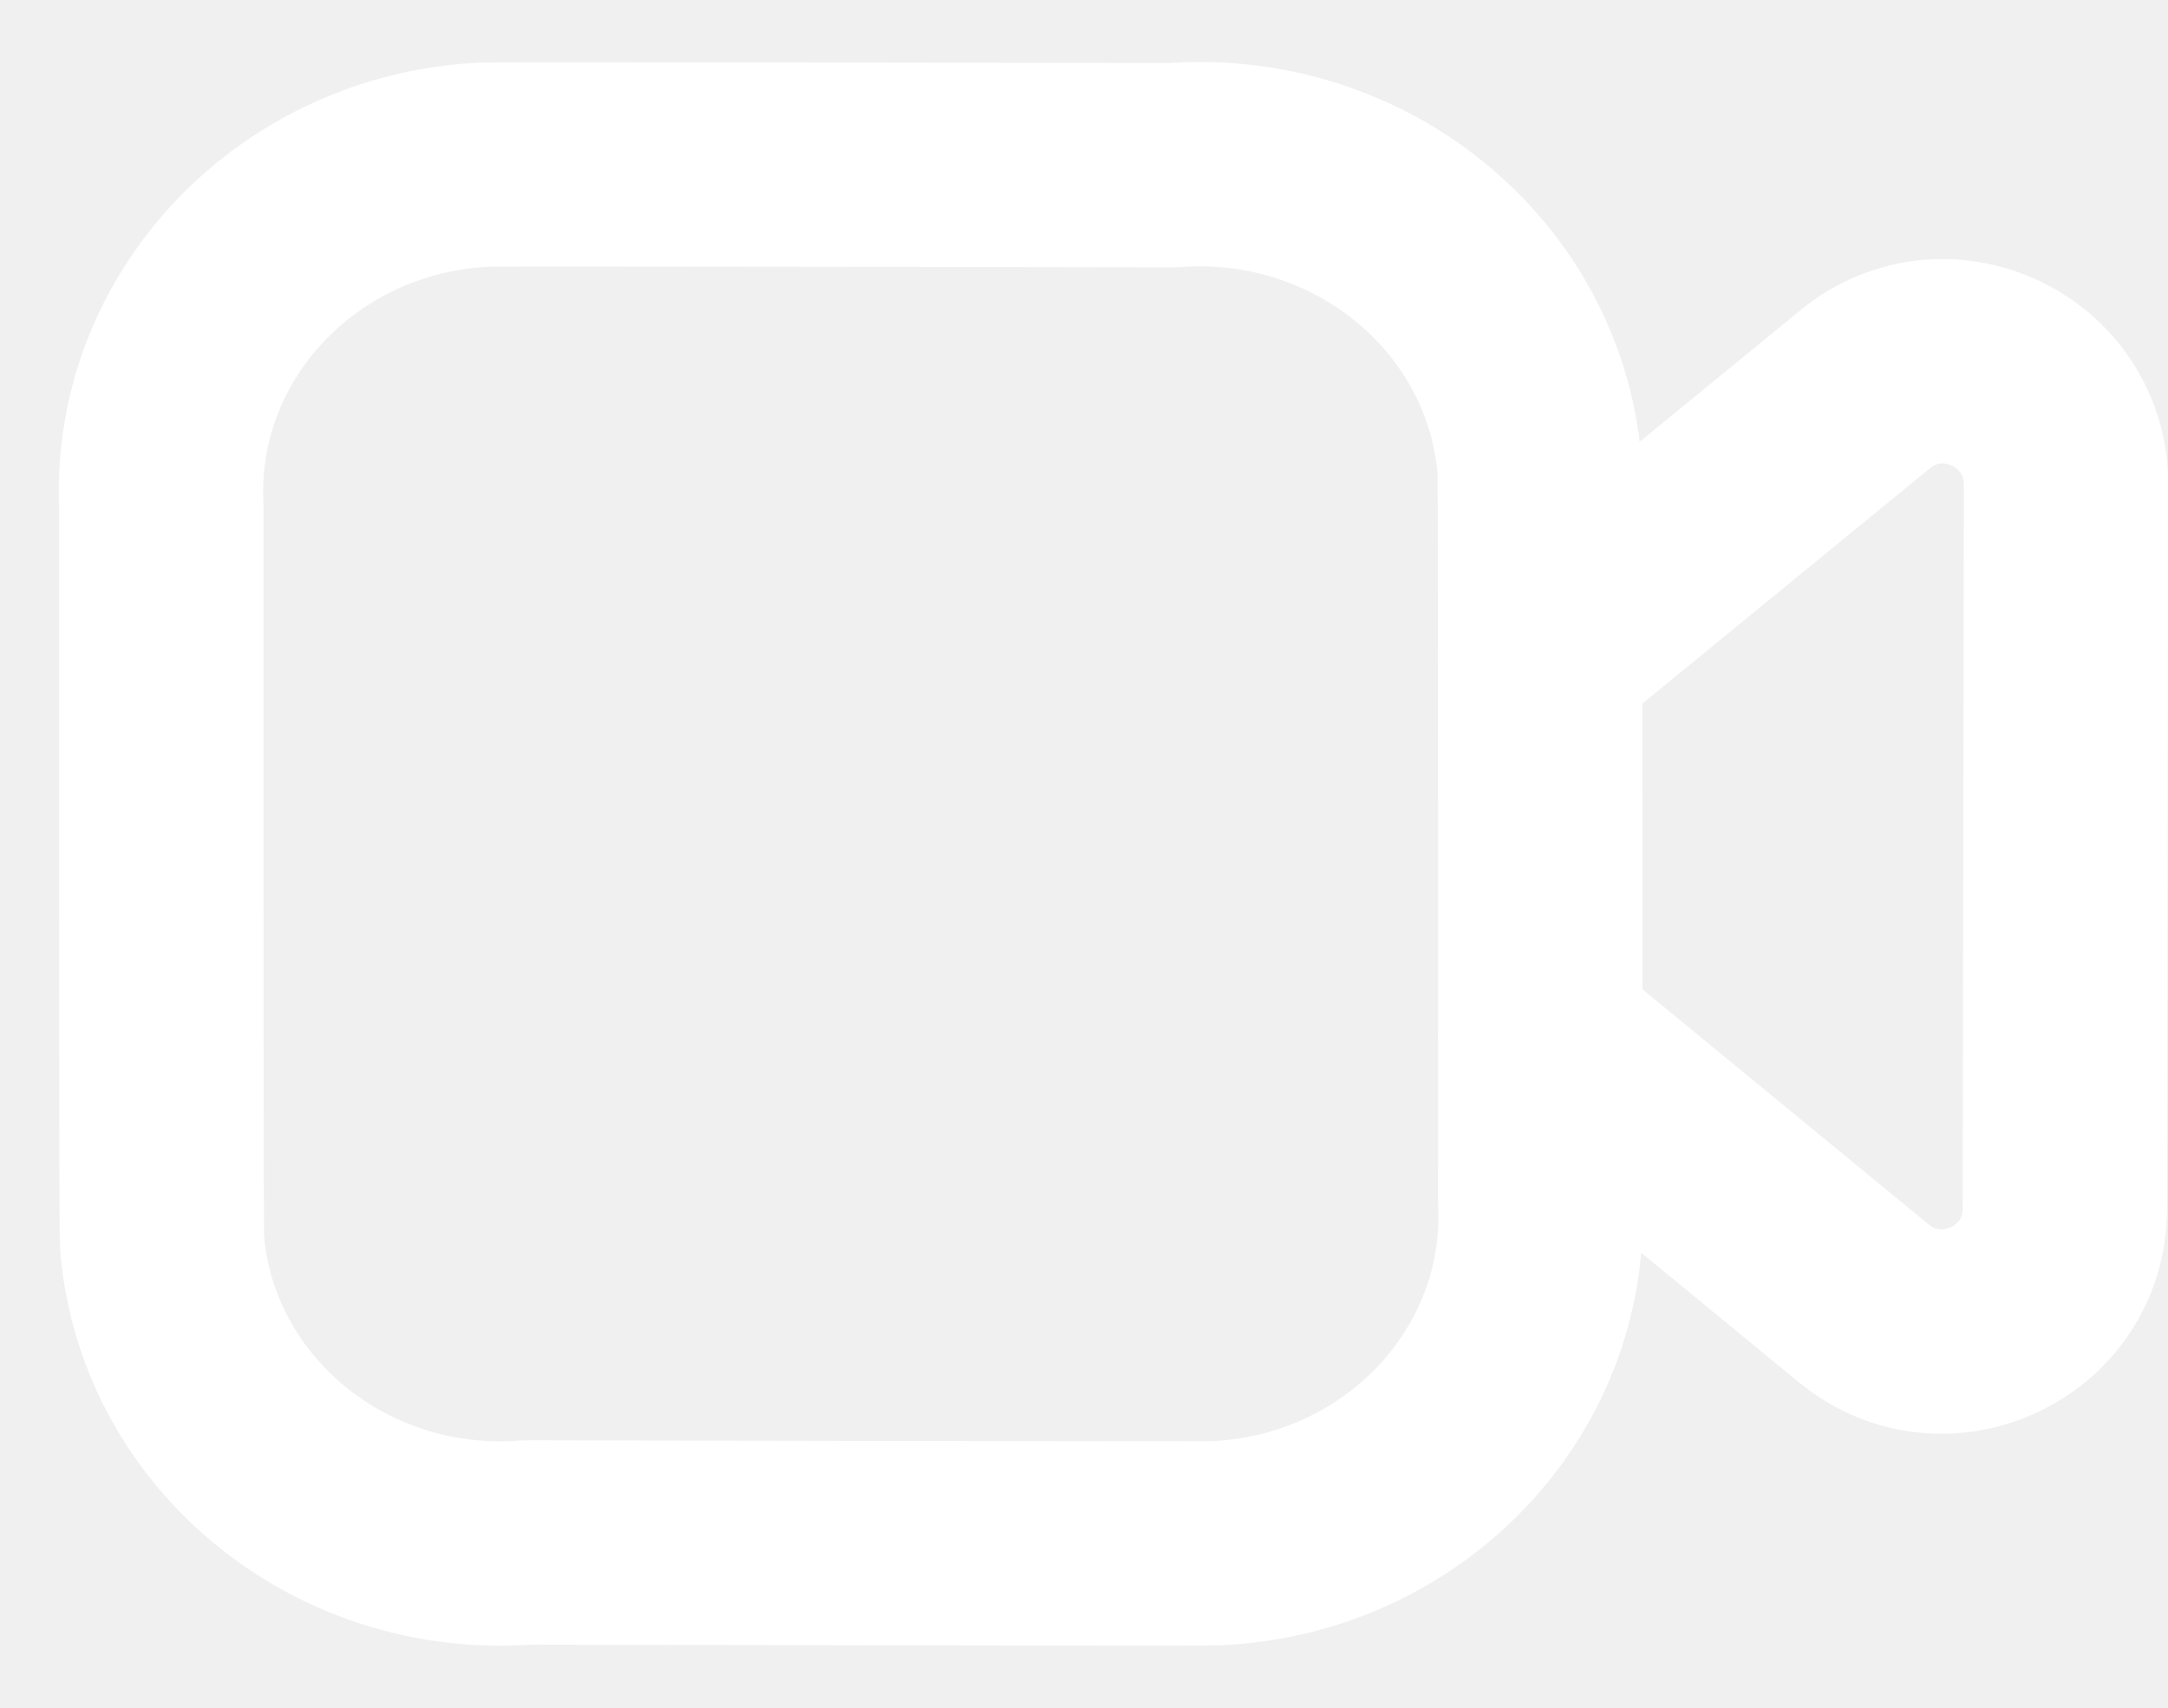
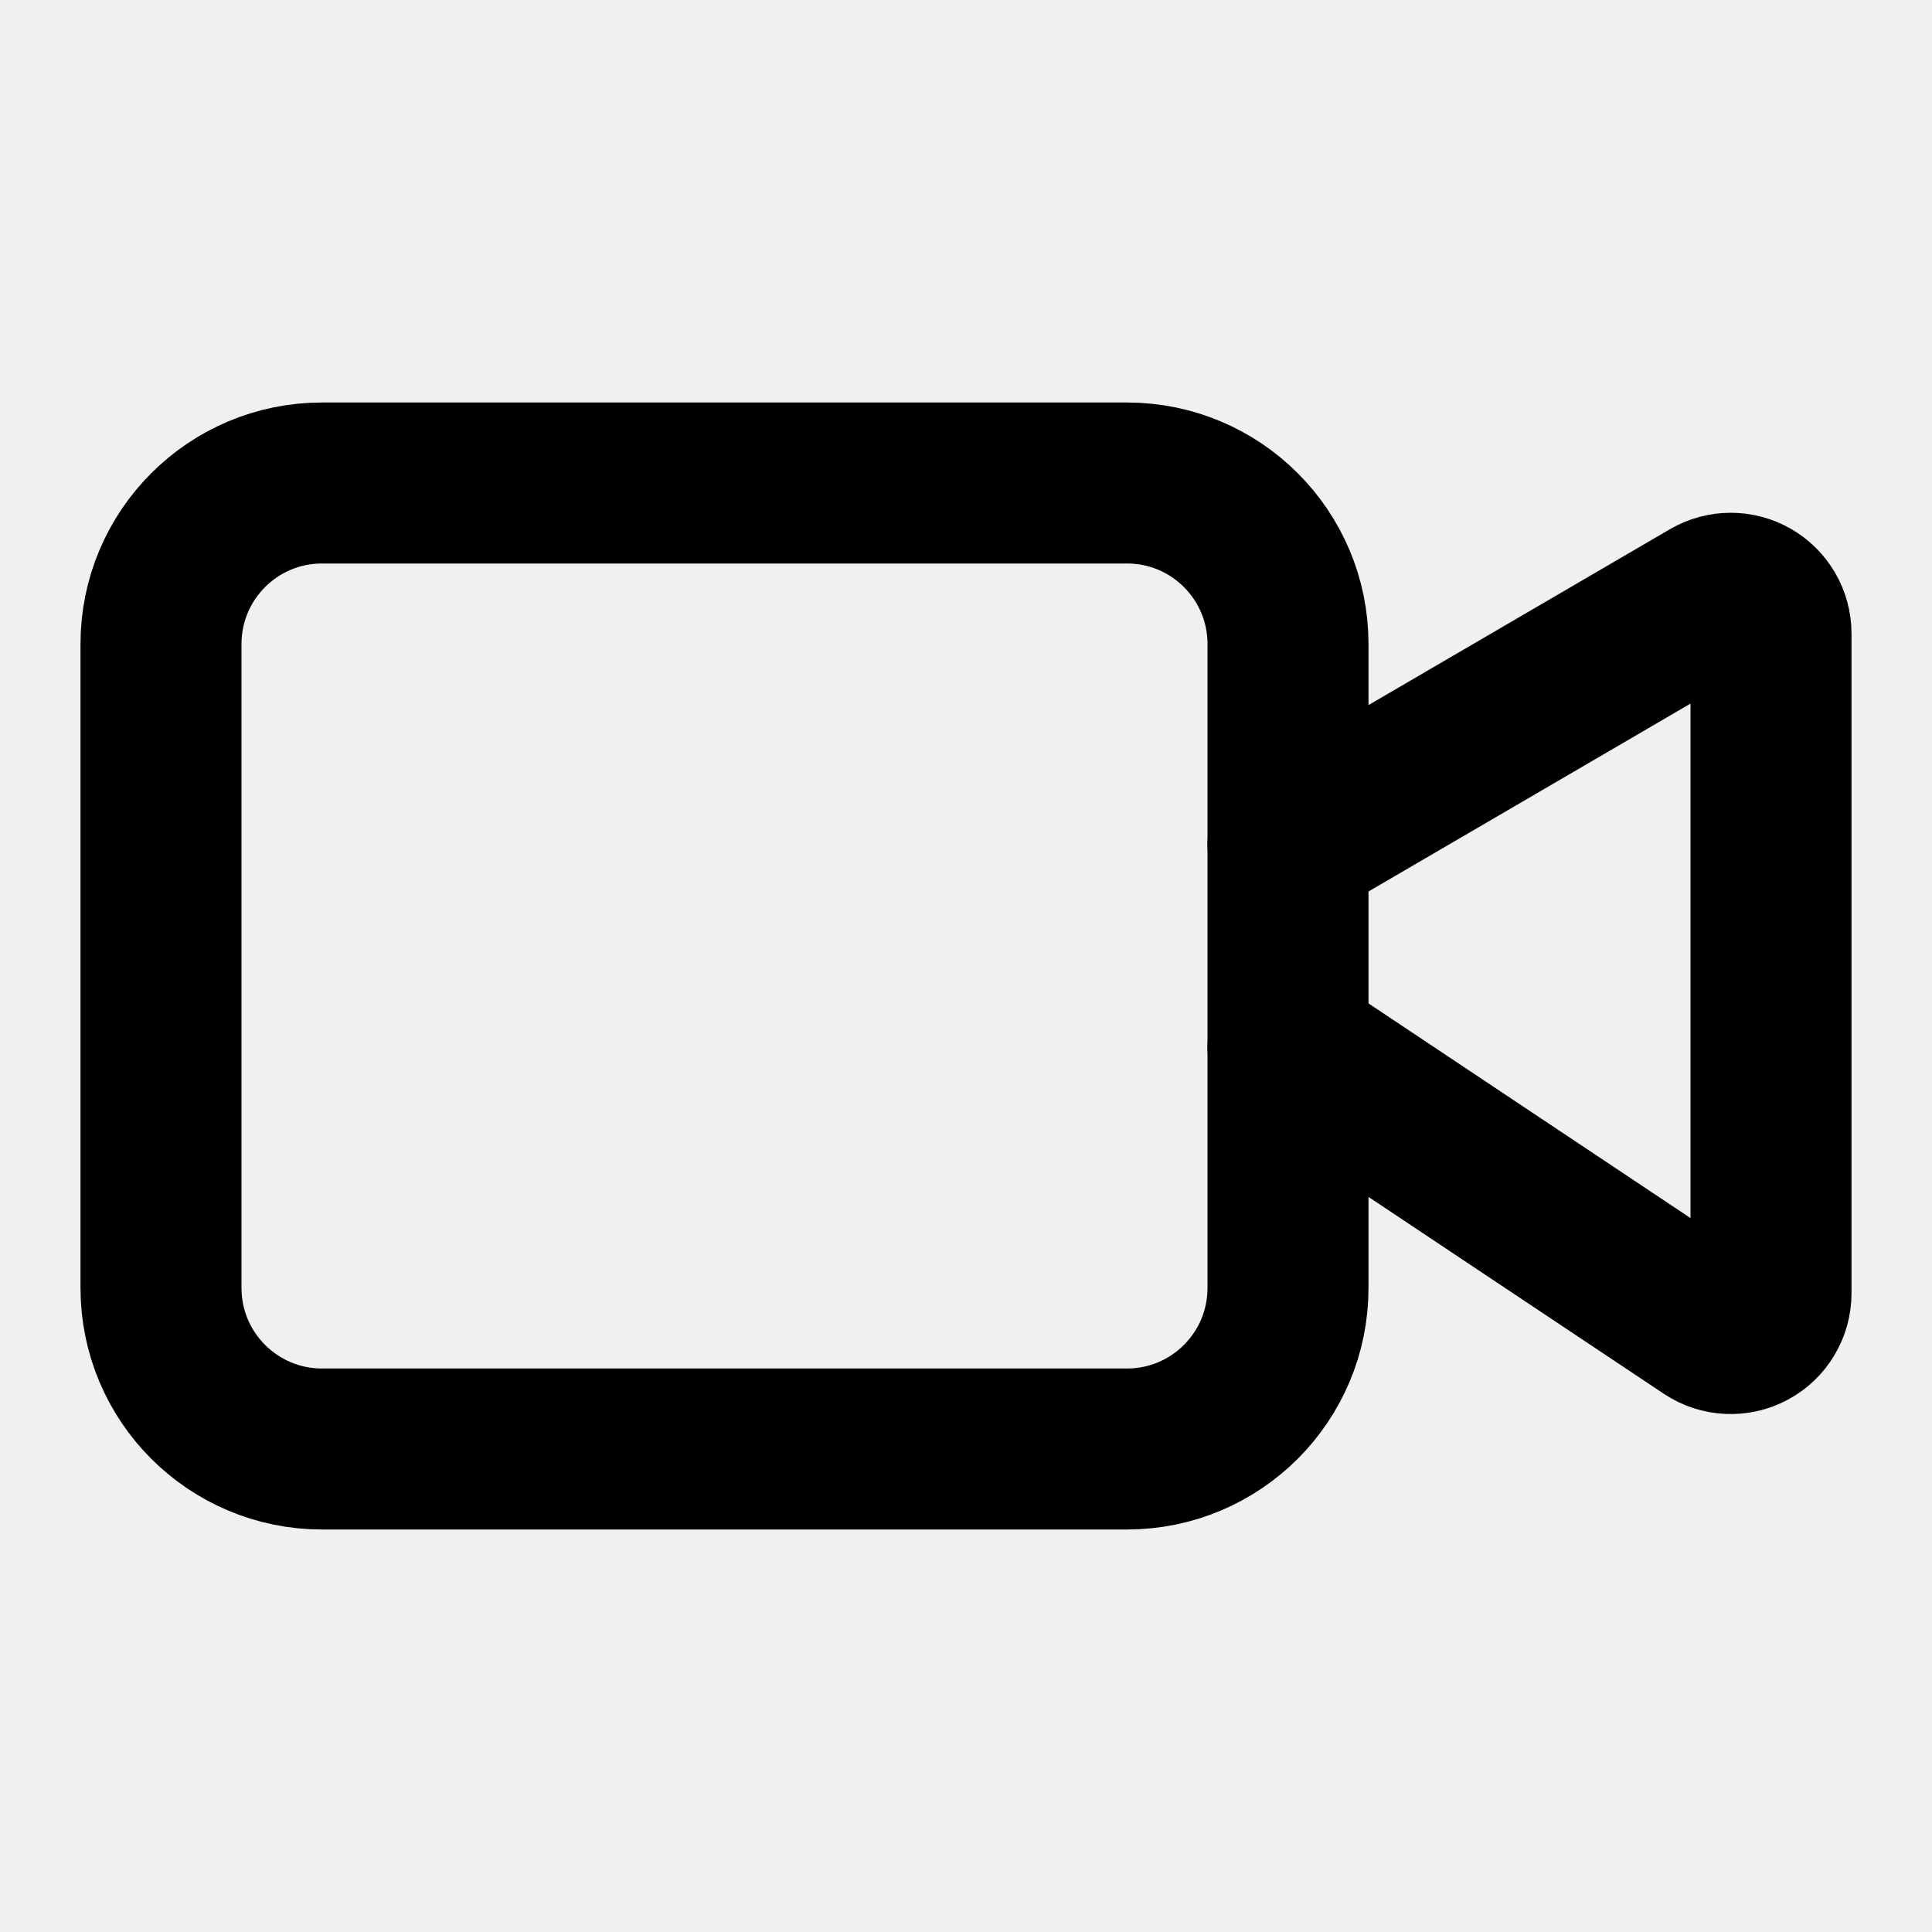
- <svg xmlns="http://www.w3.org/2000/svg" width="33" height="26" viewBox="0 0 33 26" fill="none">
-   <path fill-rule="evenodd" clip-rule="evenodd" d="M23.445 18.307C23.567 21.055 21.349 23.379 18.492 23.496C18.281 23.505 8.023 23.484 8.023 23.484C5.18 23.7 2.692 21.657 2.467 18.919C2.45 18.715 2.455 7.708 2.455 7.708C2.329 4.957 4.544 2.627 7.402 2.506C7.616 2.496 17.86 2.515 17.86 2.515C20.717 2.302 23.213 4.36 23.434 7.111C23.45 7.309 23.445 18.307 23.445 18.307Z" stroke="white" stroke-width="3.111" stroke-linecap="round" stroke-linejoin="round" />
-   <path d="M23.45 9.97L28.39 5.927C29.613 4.925 31.449 5.798 31.448 7.378L31.43 18.401C31.428 19.981 29.591 20.846 28.37 19.844L23.45 15.802" stroke="white" stroke-width="3.111" stroke-linecap="round" stroke-linejoin="round" />
+ <svg xmlns="http://www.w3.org/2000/svg" width="24" height="24" viewBox="0 0 24 24" fill="none" stroke="currentColor" stroke-width="2" stroke-linecap="round" stroke-linejoin="round" class="lucide lucide-video">
+   <path d="m16 13 5.223 3.482a.5.5 0 0 0 .777-.416V7.87a.5.5 0 0 0-.752-.432L16 10.5" />
+   <rect x="2" y="6" width="14" height="12" rx="2" />
</svg>
